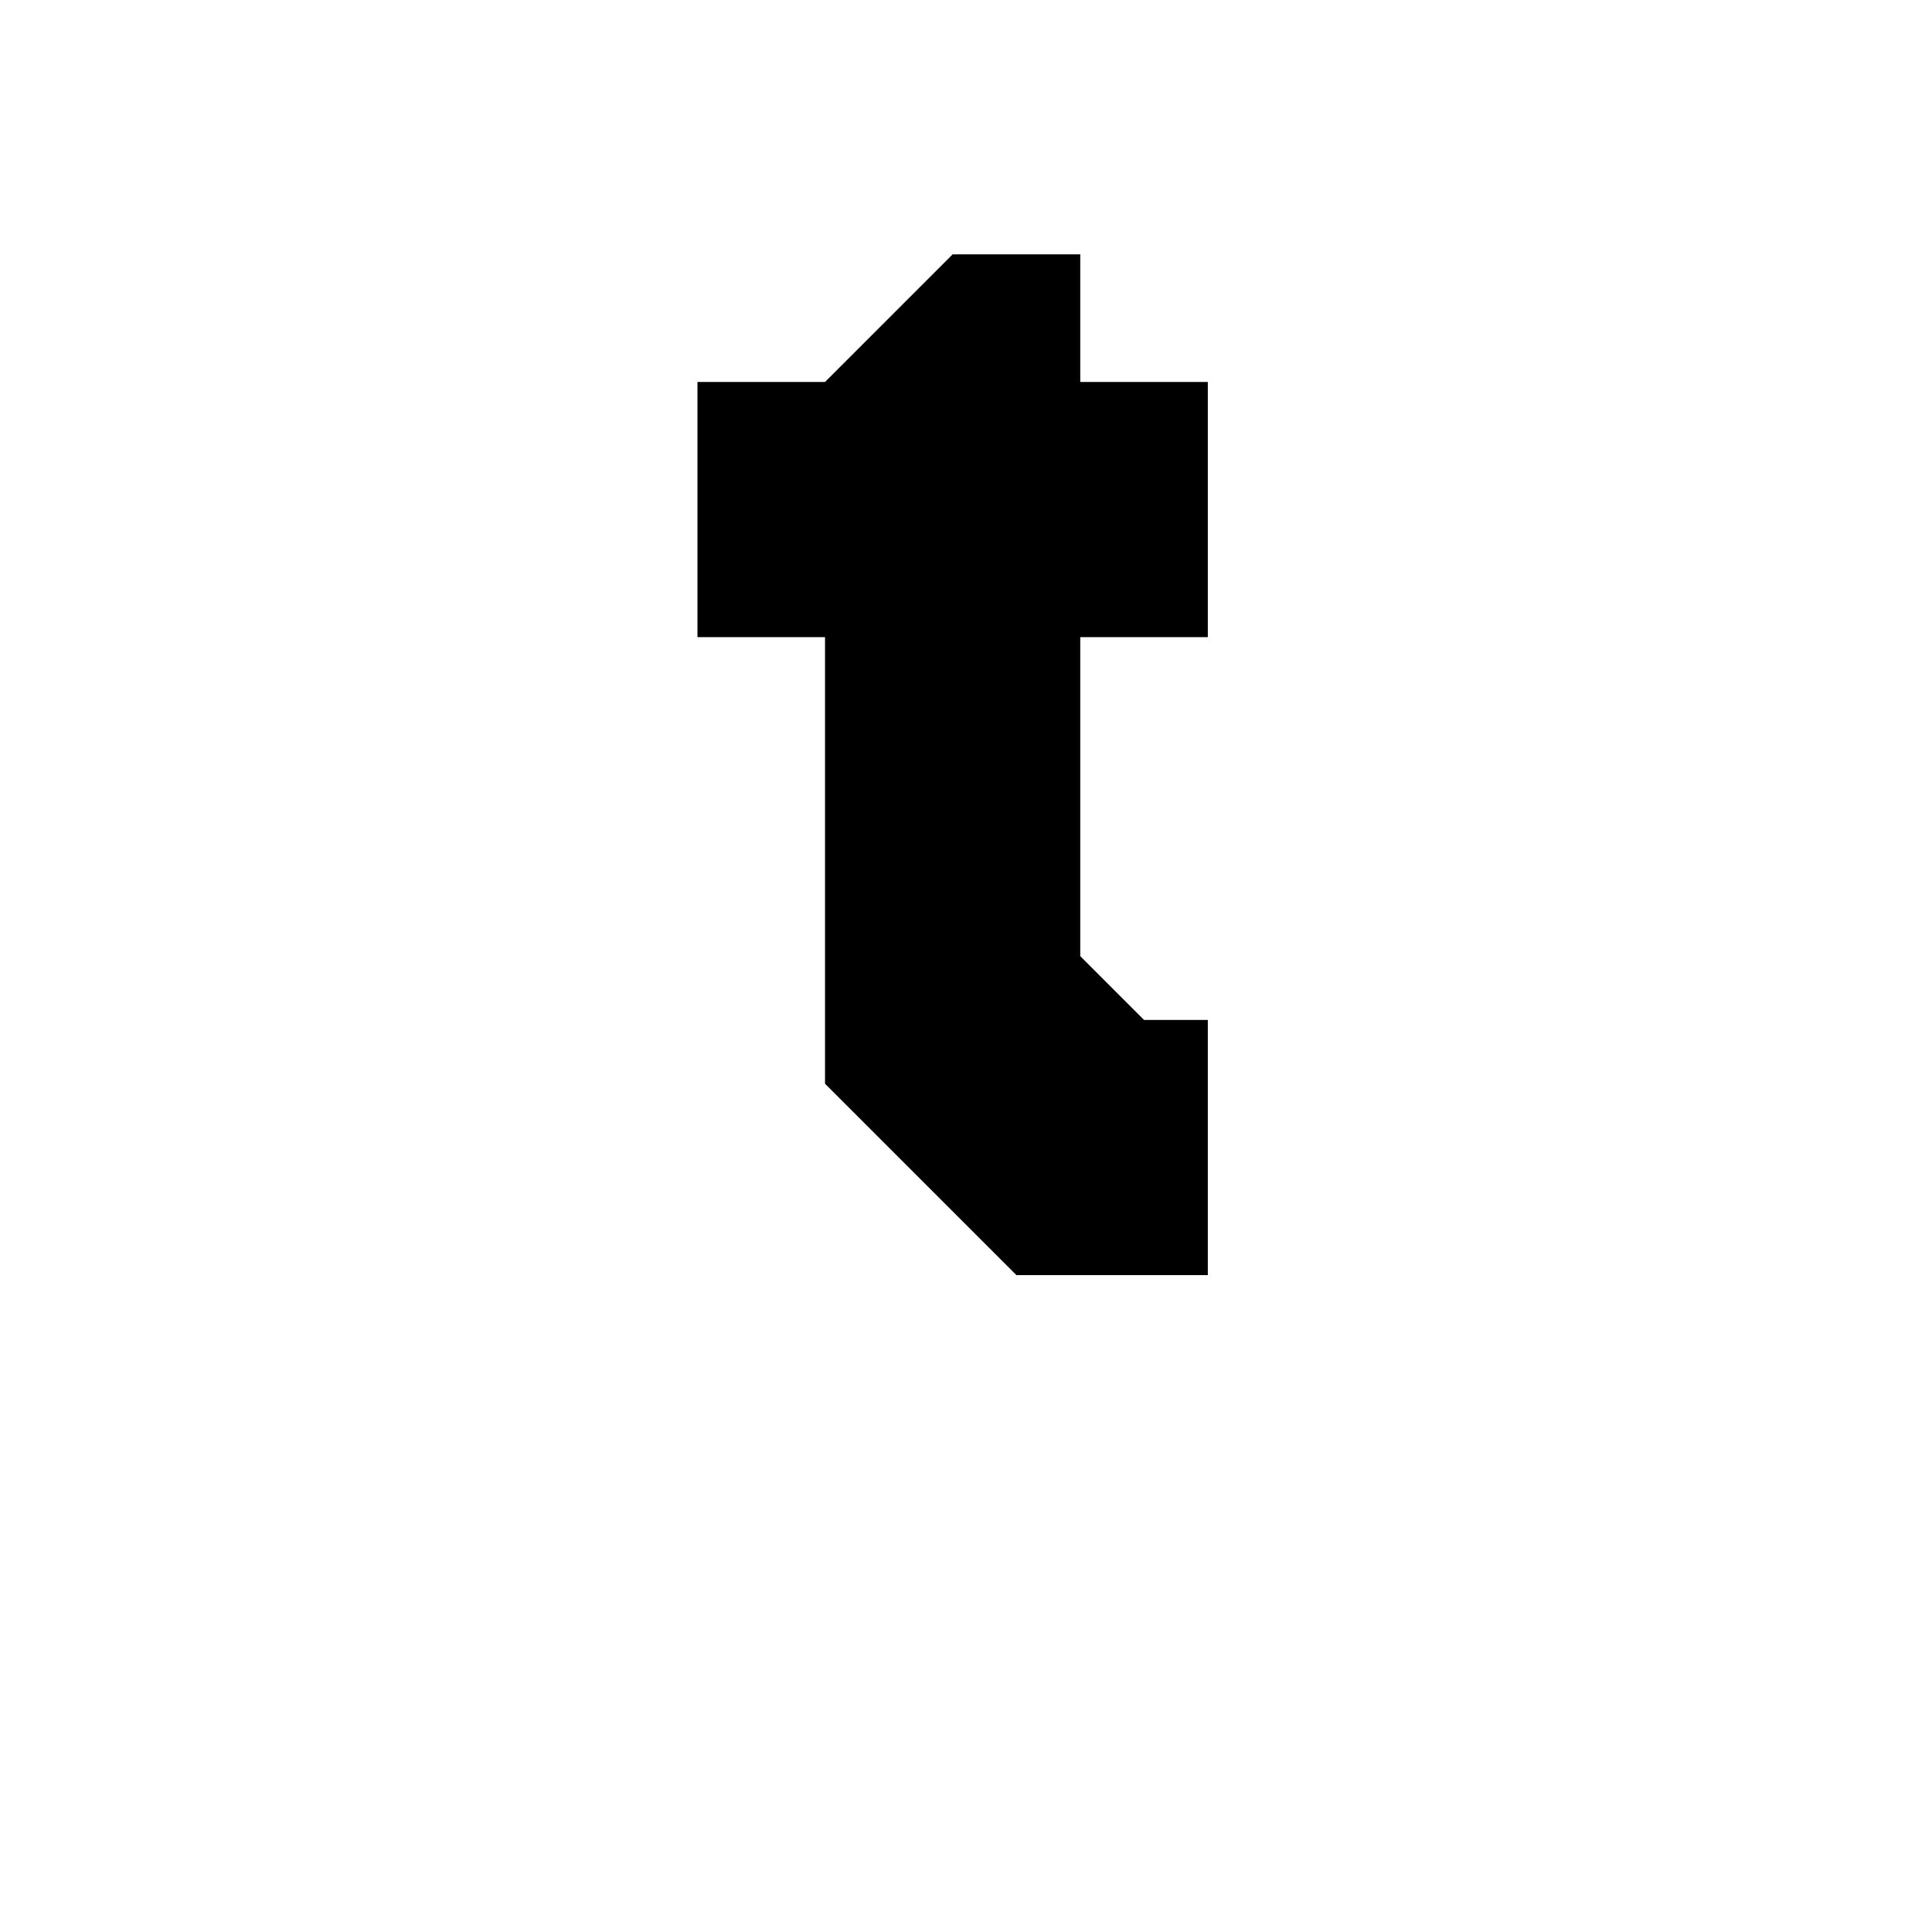
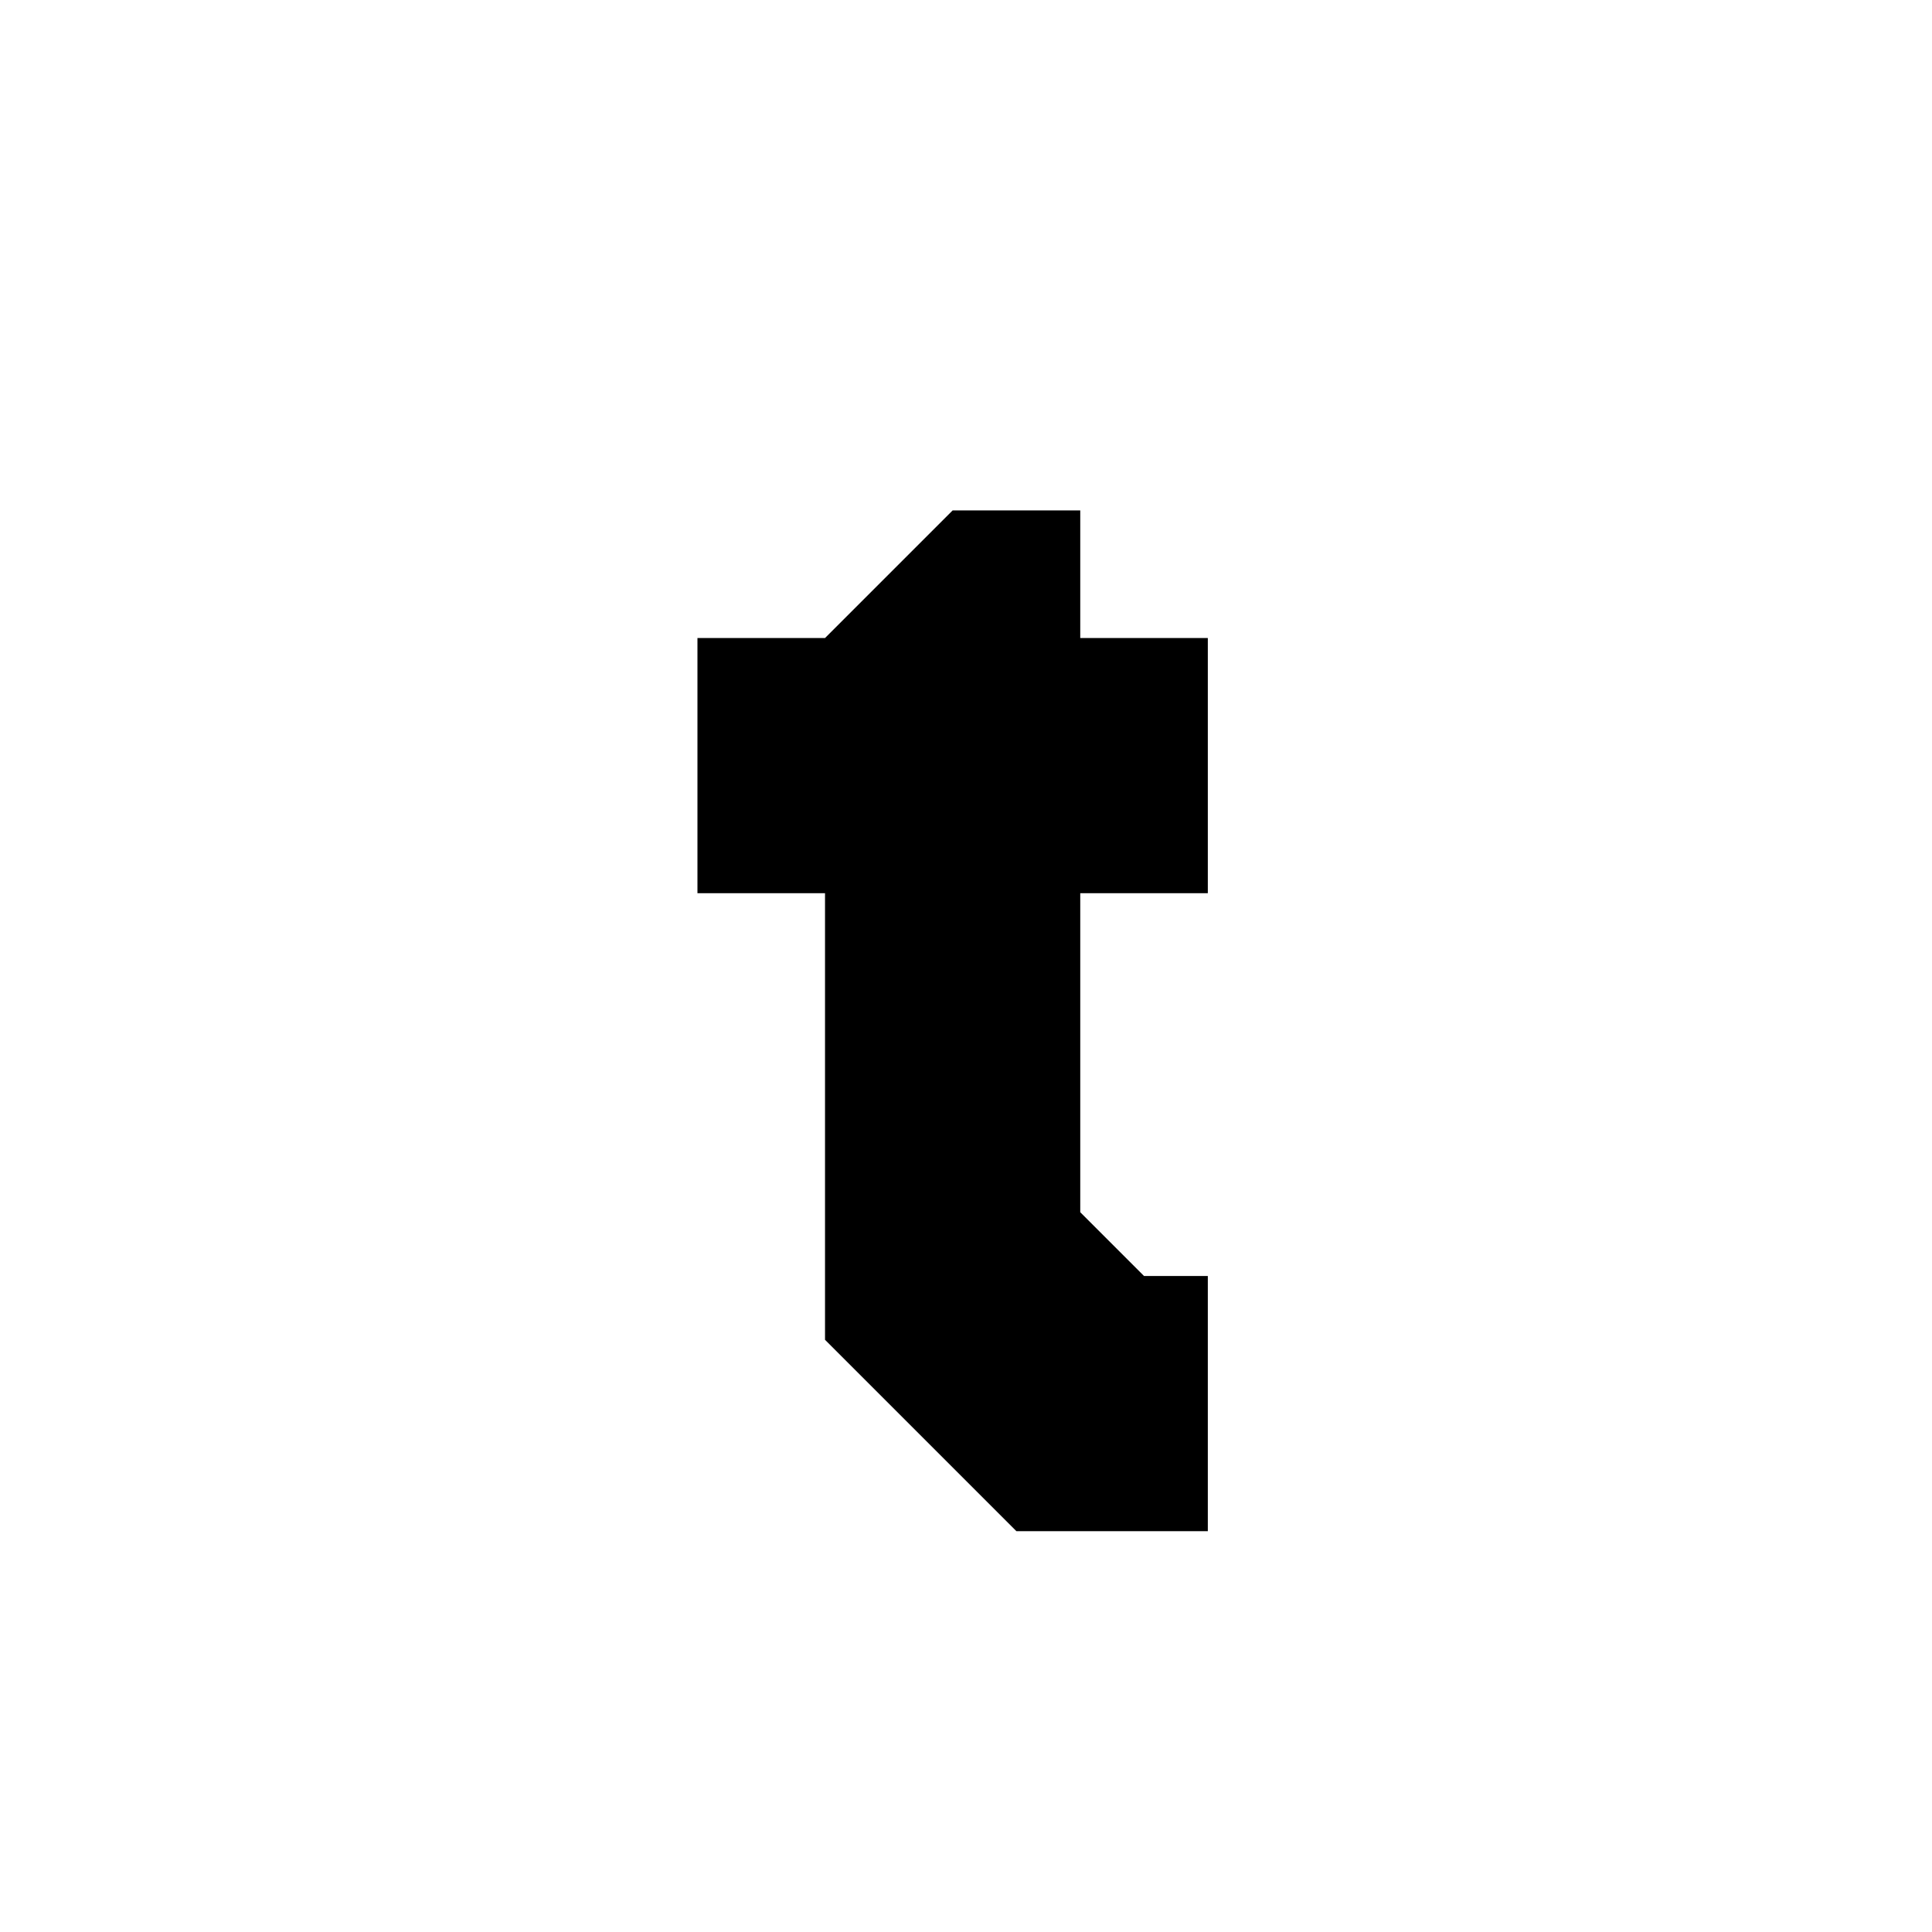
<svg xmlns="http://www.w3.org/2000/svg" viewBox="0 0 512 512" width="512" height="512">
-   <g transform="matrix(0.512,0,0,-0.512,182.784,337.920)">
+   <g transform="matrix(0.512,0,0,-0.512,182.784,405.783)">
    <path d="M268.166 330.219V462.302H202.136V528.355H136.083L70.03 462.302H4V330.219H70.03V99.068L169.098 0.0H268.166V132.083H235.151L202.136 165.098V330.219Z" fill="#000000" />
  </g>
</svg>
